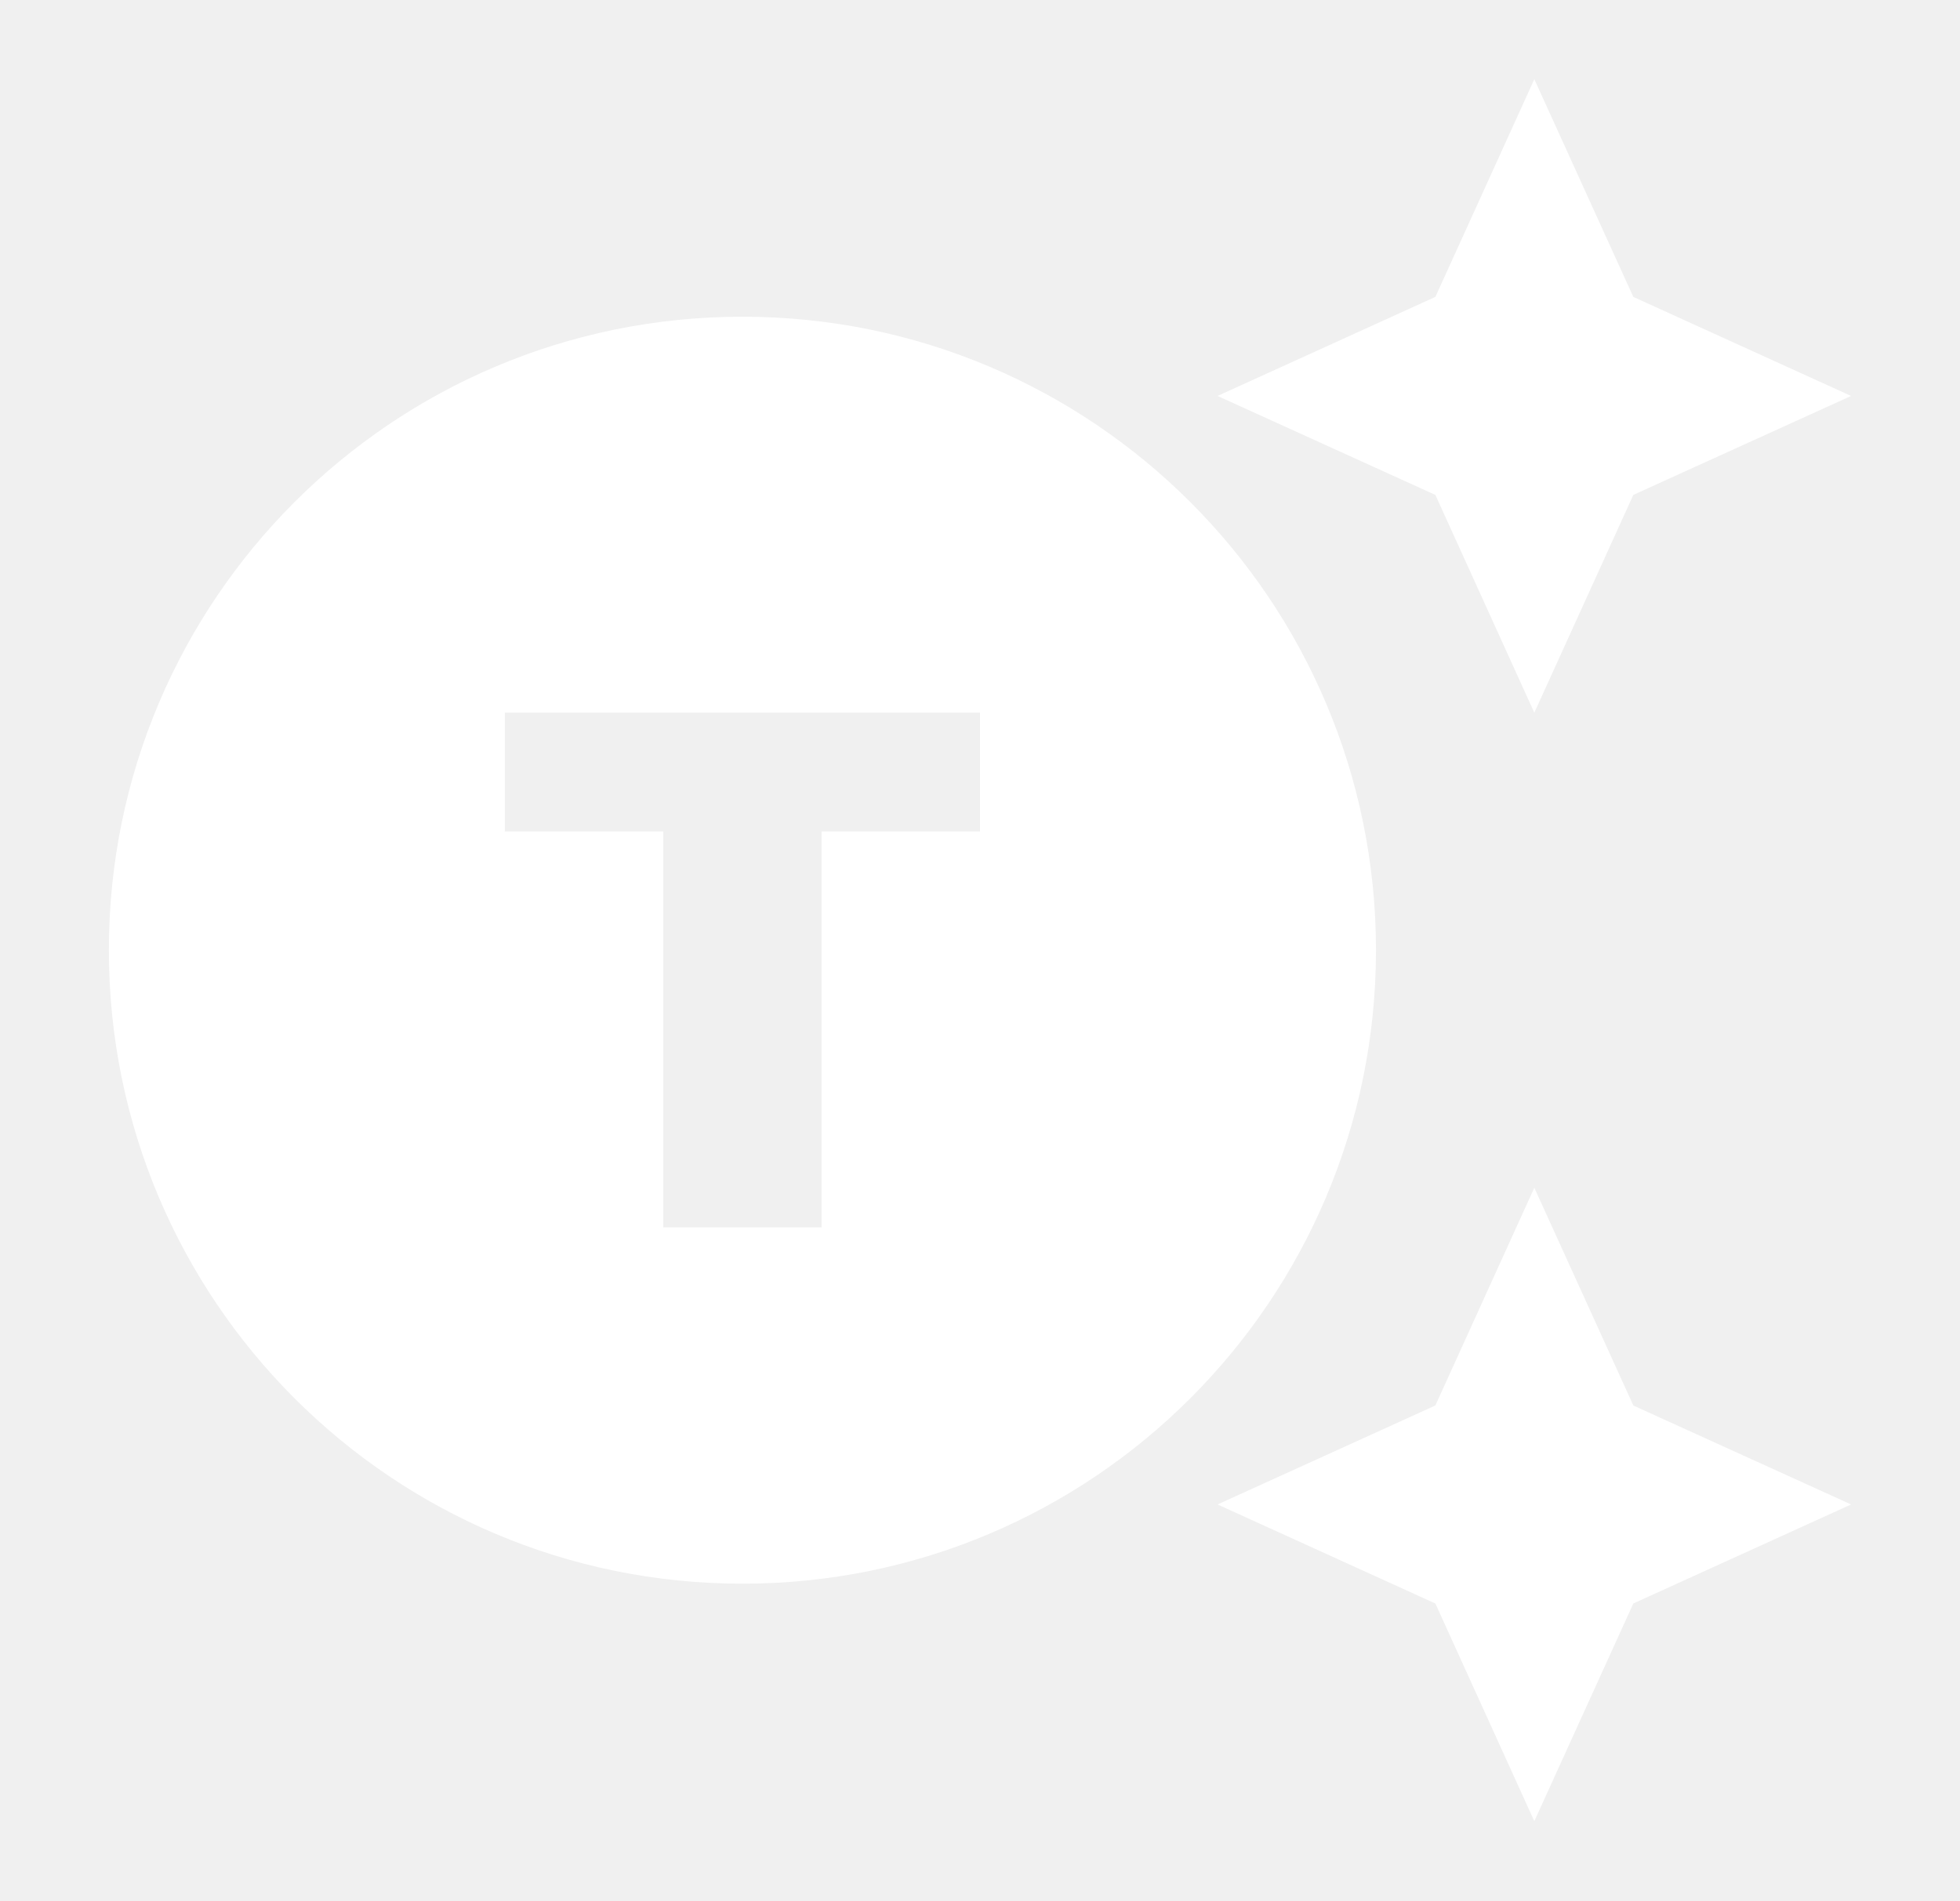
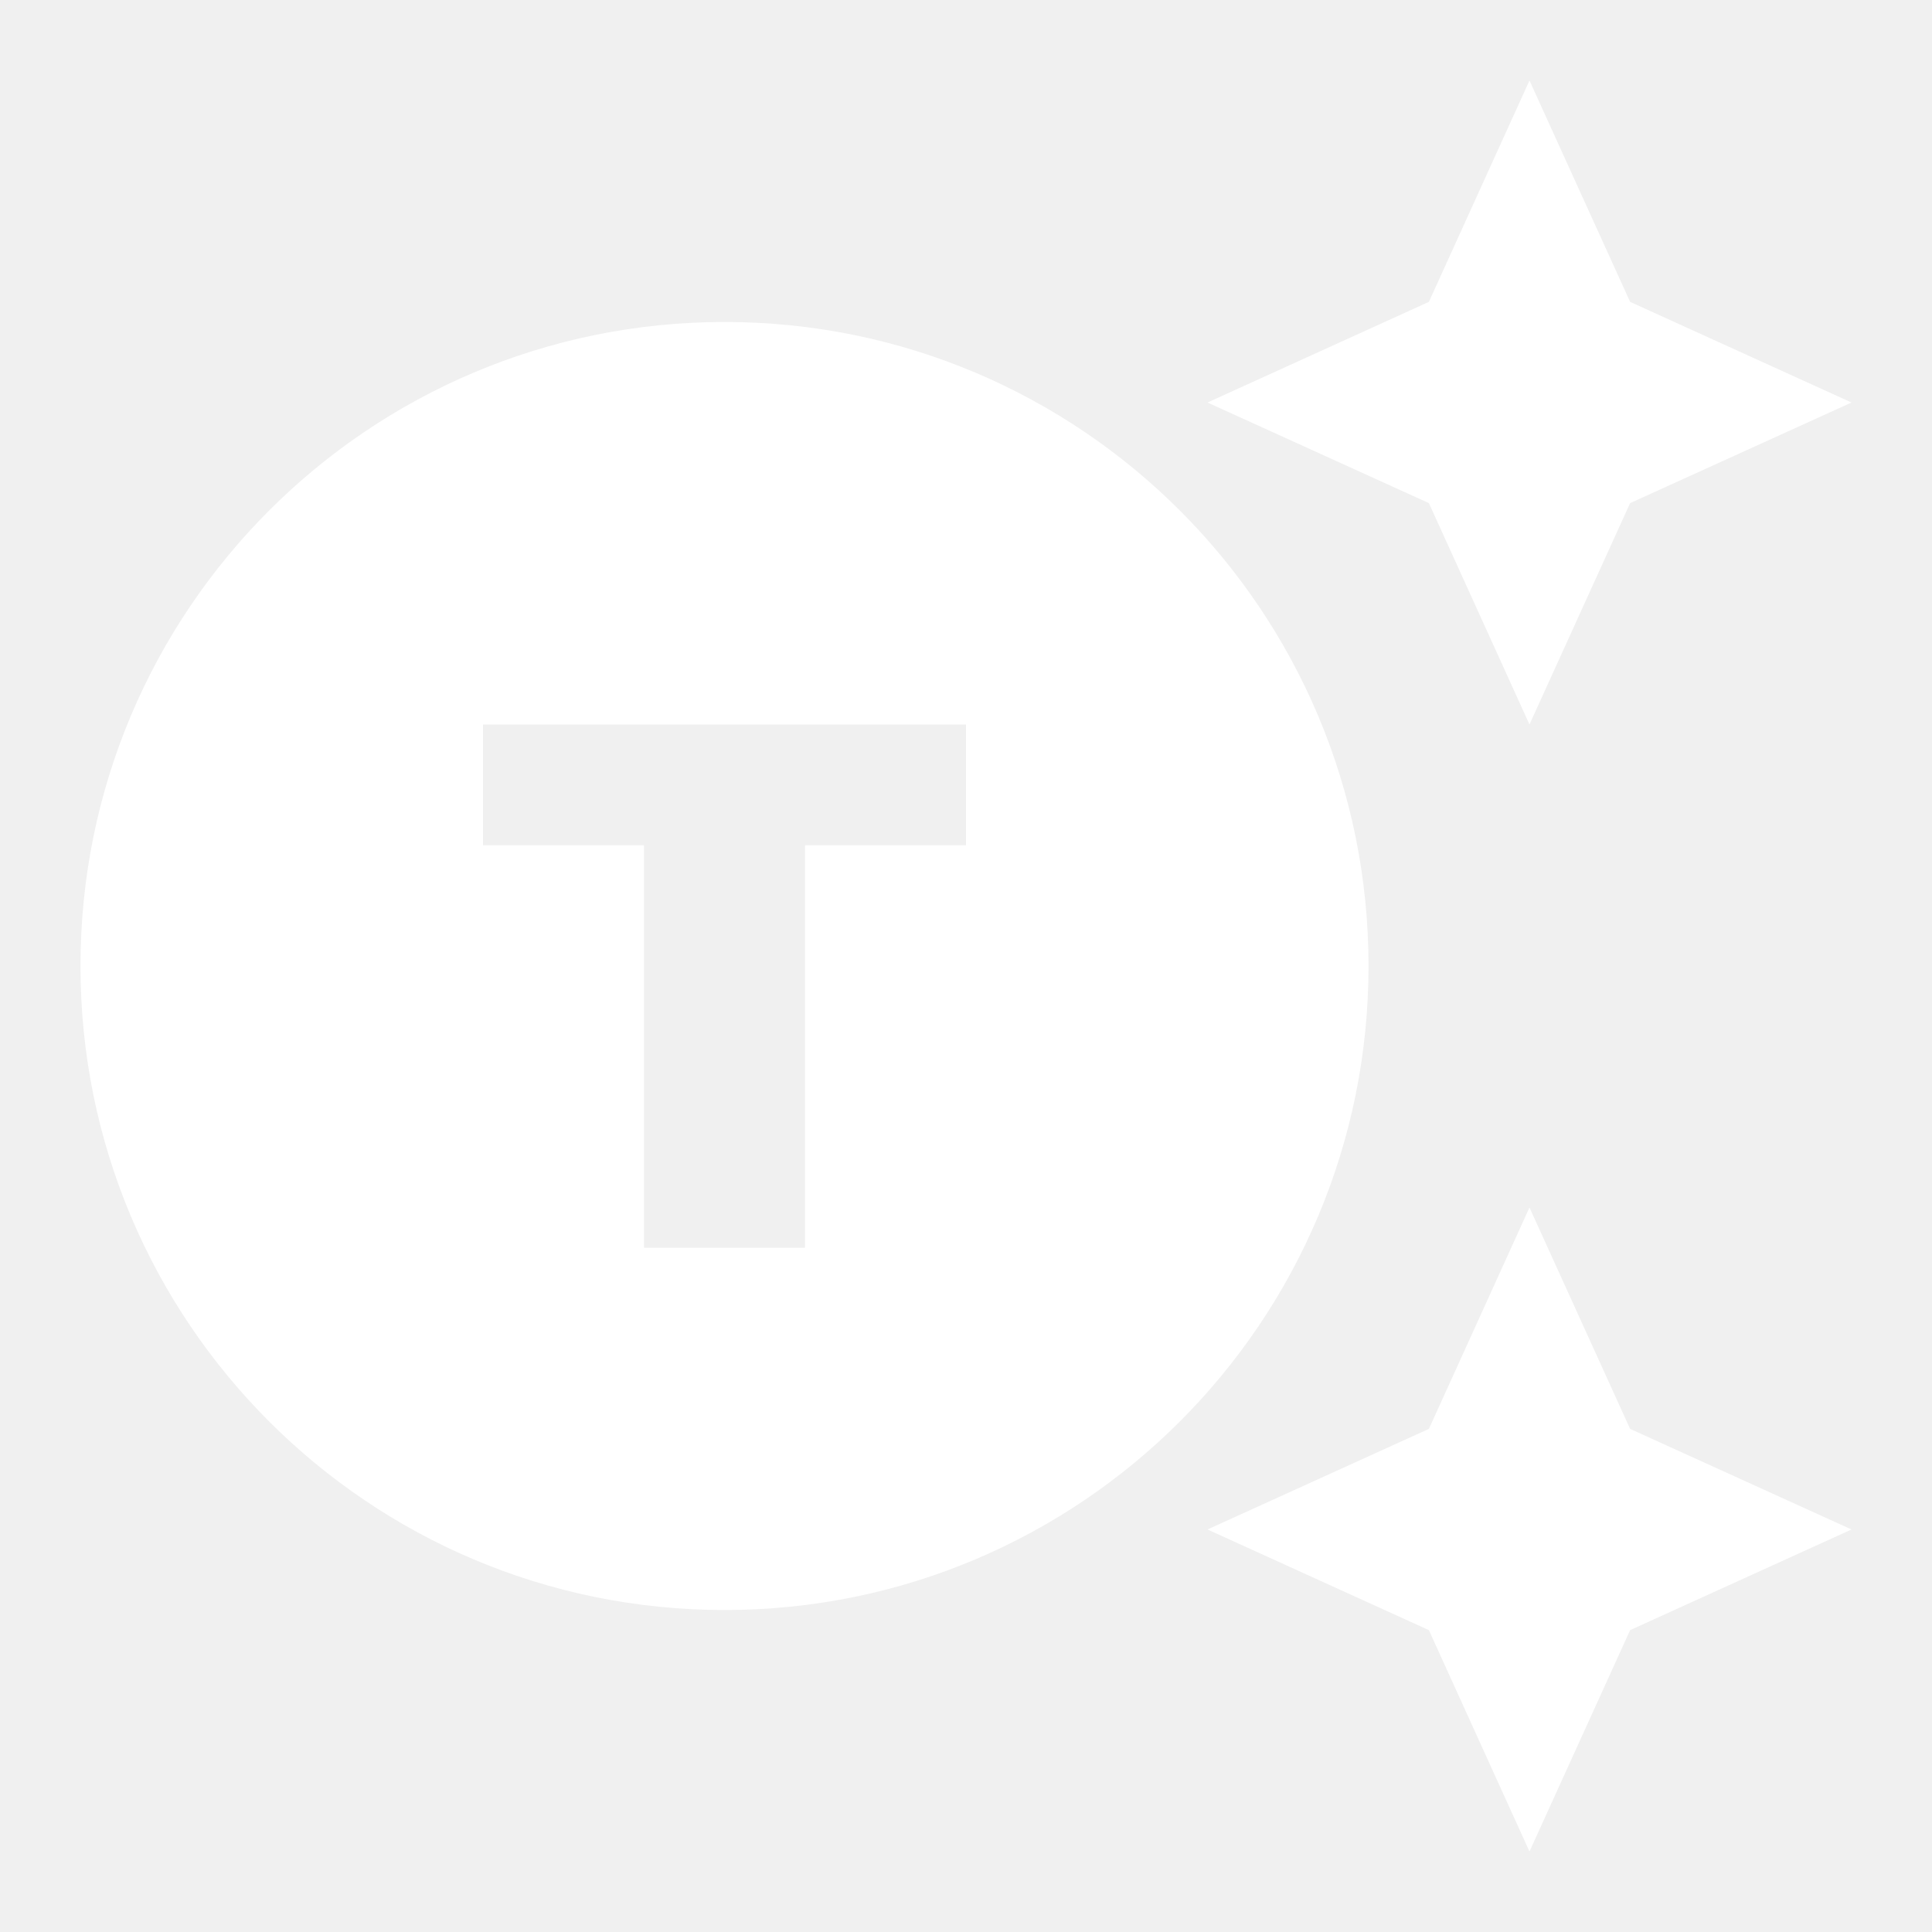
- <svg xmlns="http://www.w3.org/2000/svg" width="33" height="32" viewBox="0 0 33 32" fill="none">
-   <path d="M16.5 14.5H17V14V12V11.5H16.5H8.5H8V12V14V14.5H8.5H10.667V20.667V21.167H11.167H13.833H14.333V20.667V14.5H16.5ZM27.045 5.207L27.122 5.378L27.293 5.455L29.958 6.667L27.293 7.878L27.122 7.956L27.045 8.126L25.833 10.792L24.622 8.126L24.544 7.956L24.373 7.878L21.708 6.667L24.373 5.455L24.544 5.378L24.622 5.207L25.833 2.542L27.045 5.207ZM27.045 23.873L27.122 24.044L27.293 24.122L29.958 25.333L27.293 26.545L27.122 26.622L27.045 26.793L25.833 29.458L24.622 26.793L24.544 26.622L24.373 26.545L21.708 25.333L24.373 24.122L24.544 24.044L24.622 23.873L25.833 21.208L27.045 23.873ZM2.333 16C2.333 10.383 6.883 5.833 12.5 5.833C18.117 5.833 22.667 10.383 22.667 16C22.667 21.617 18.117 26.167 12.5 26.167C6.883 26.167 2.333 21.617 2.333 16Z" fill="white" stroke="white" />
+ <svg xmlns="http://www.w3.org/2000/svg" width="32" height="32" viewBox="0 0 32 32" fill="none">
+   <path d="M12 5.333C6.107 5.333 1.333 10.107 1.333 16C1.333 21.893 6.107 26.667 12 26.667C17.893 26.667 22.667 21.893 22.667 16C22.667 10.107 17.893 5.333 12 5.333ZM16 14H13.333V20.667H10.667V14H8V12H16V14ZM27 5L30.667 6.667L27 8.333L25.333 12L23.667 8.333L20 6.667L23.667 5L25.333 1.333L27 5ZM27 23.667L30.667 25.333L27 27L25.333 30.667L23.667 27L20 25.333L23.667 23.667L25.333 20L27 23.667Z" fill="white" />
</svg>
